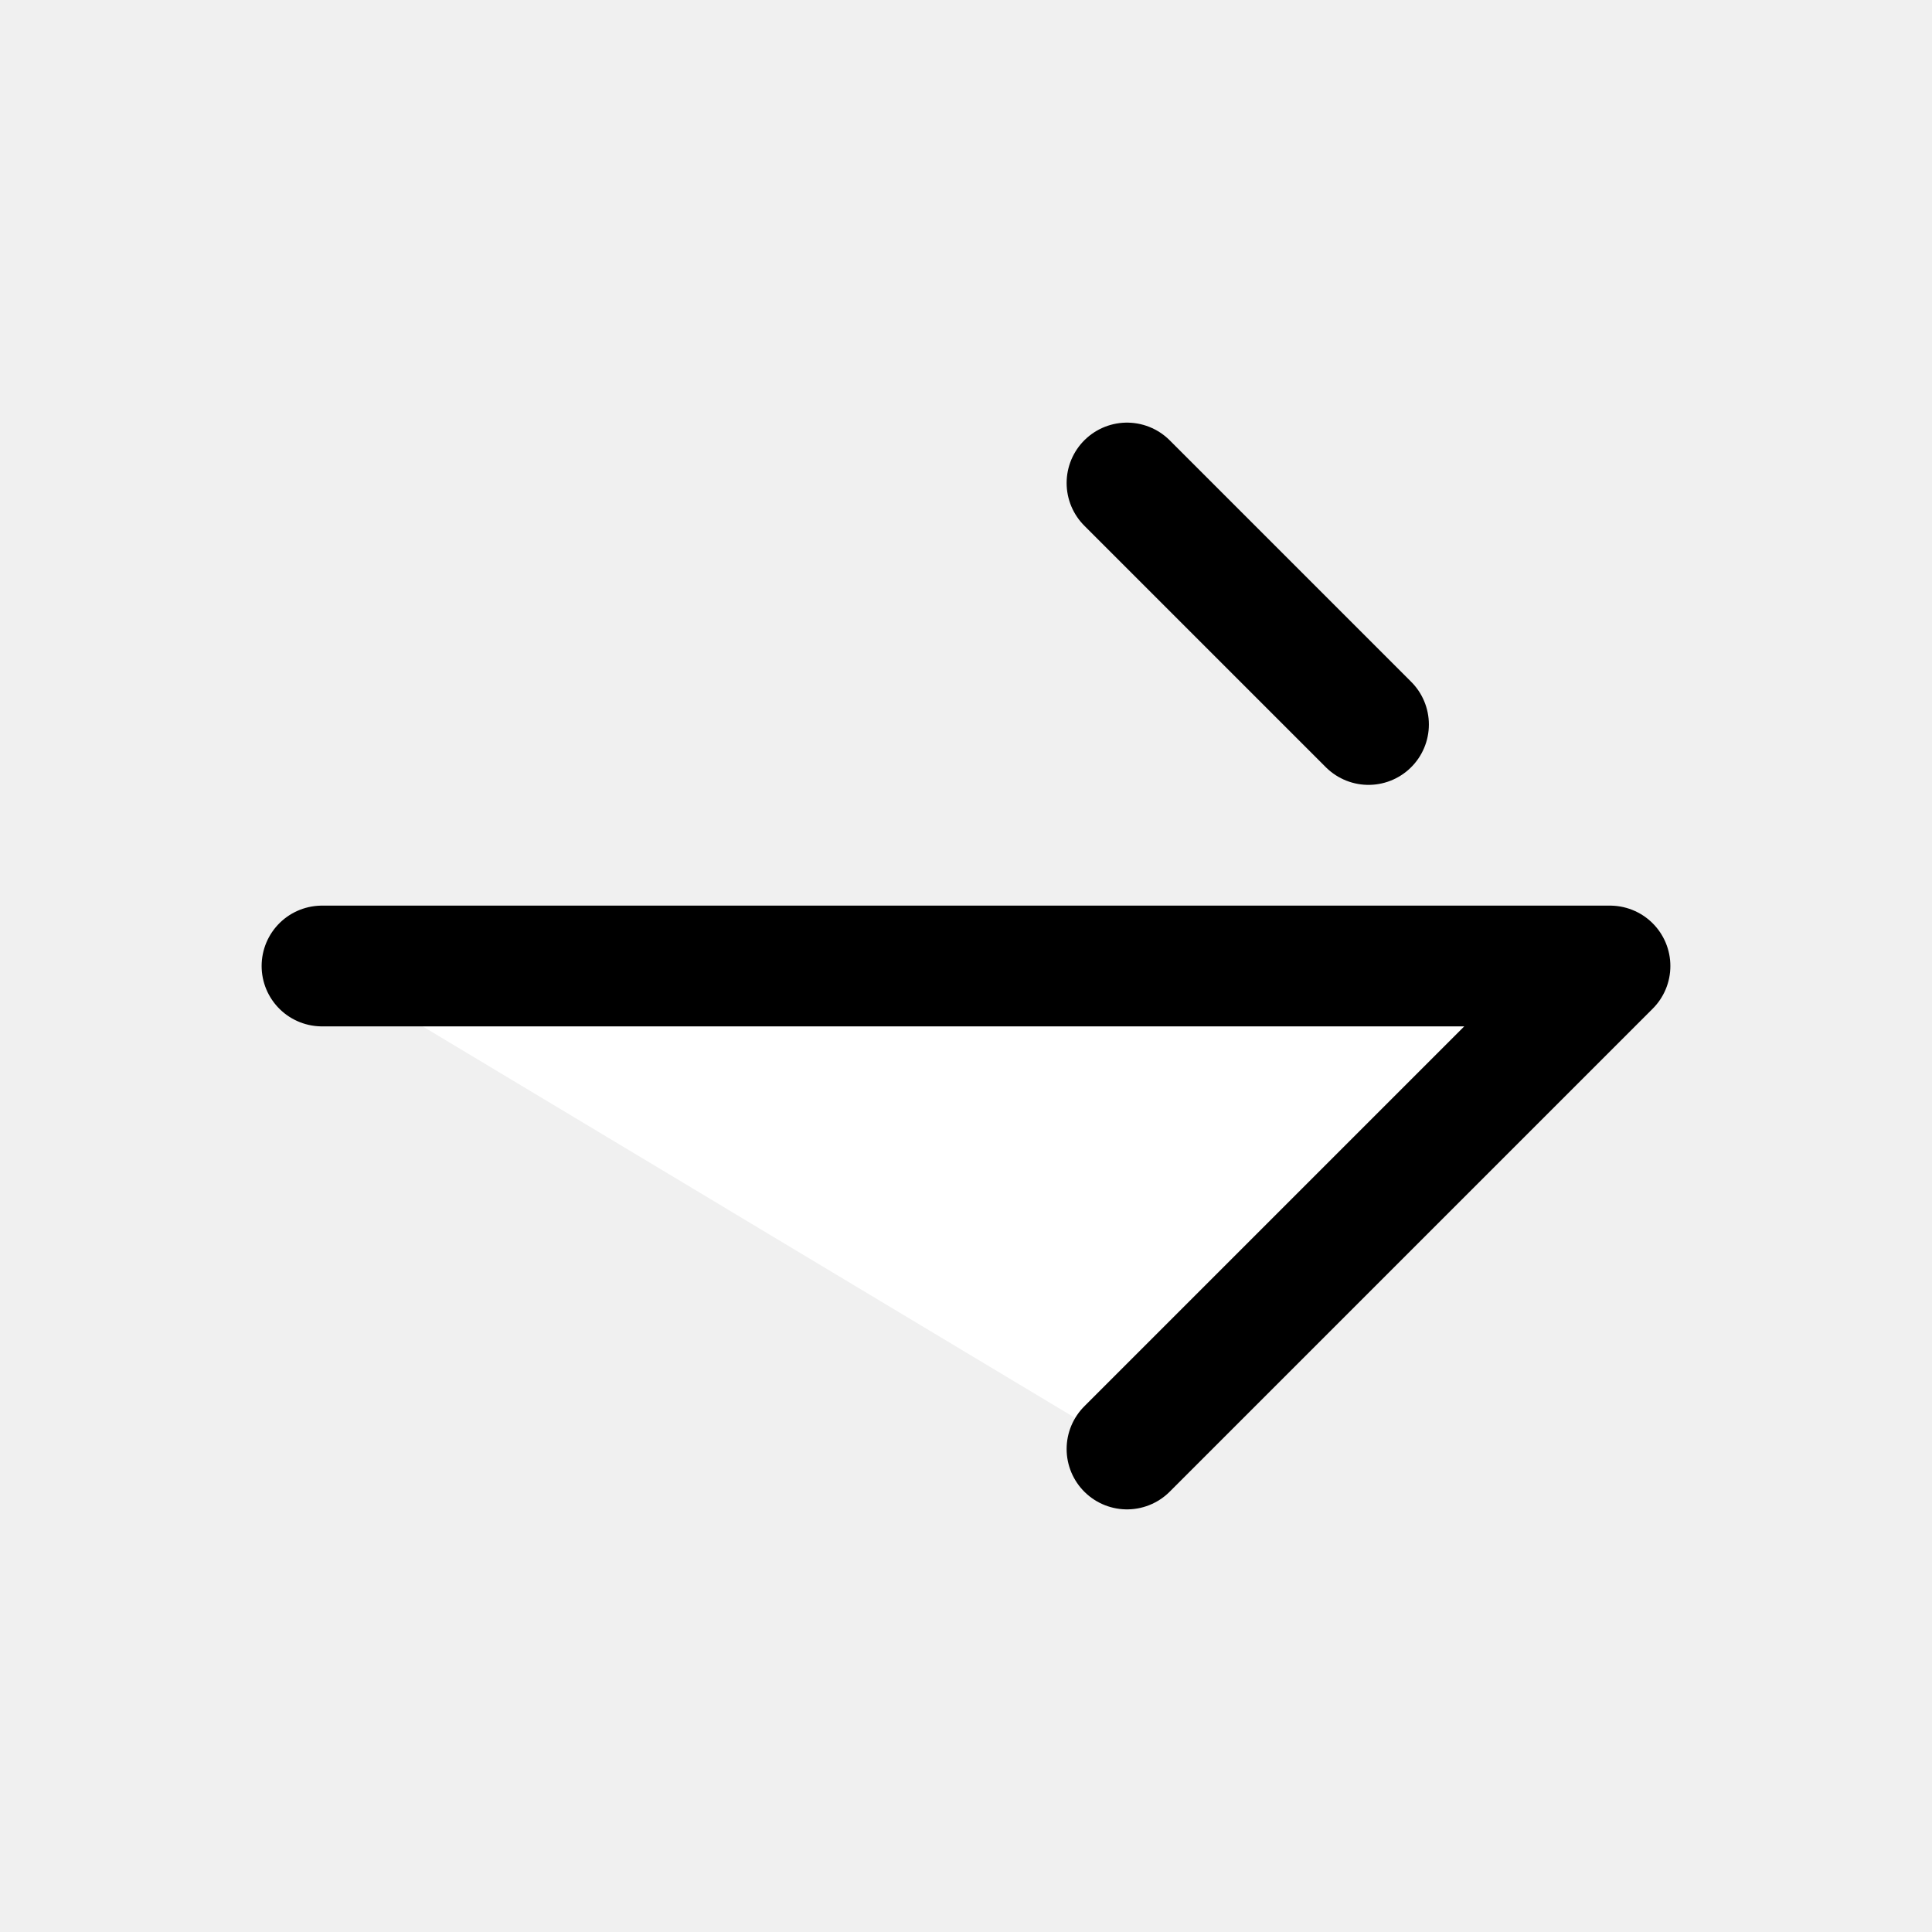
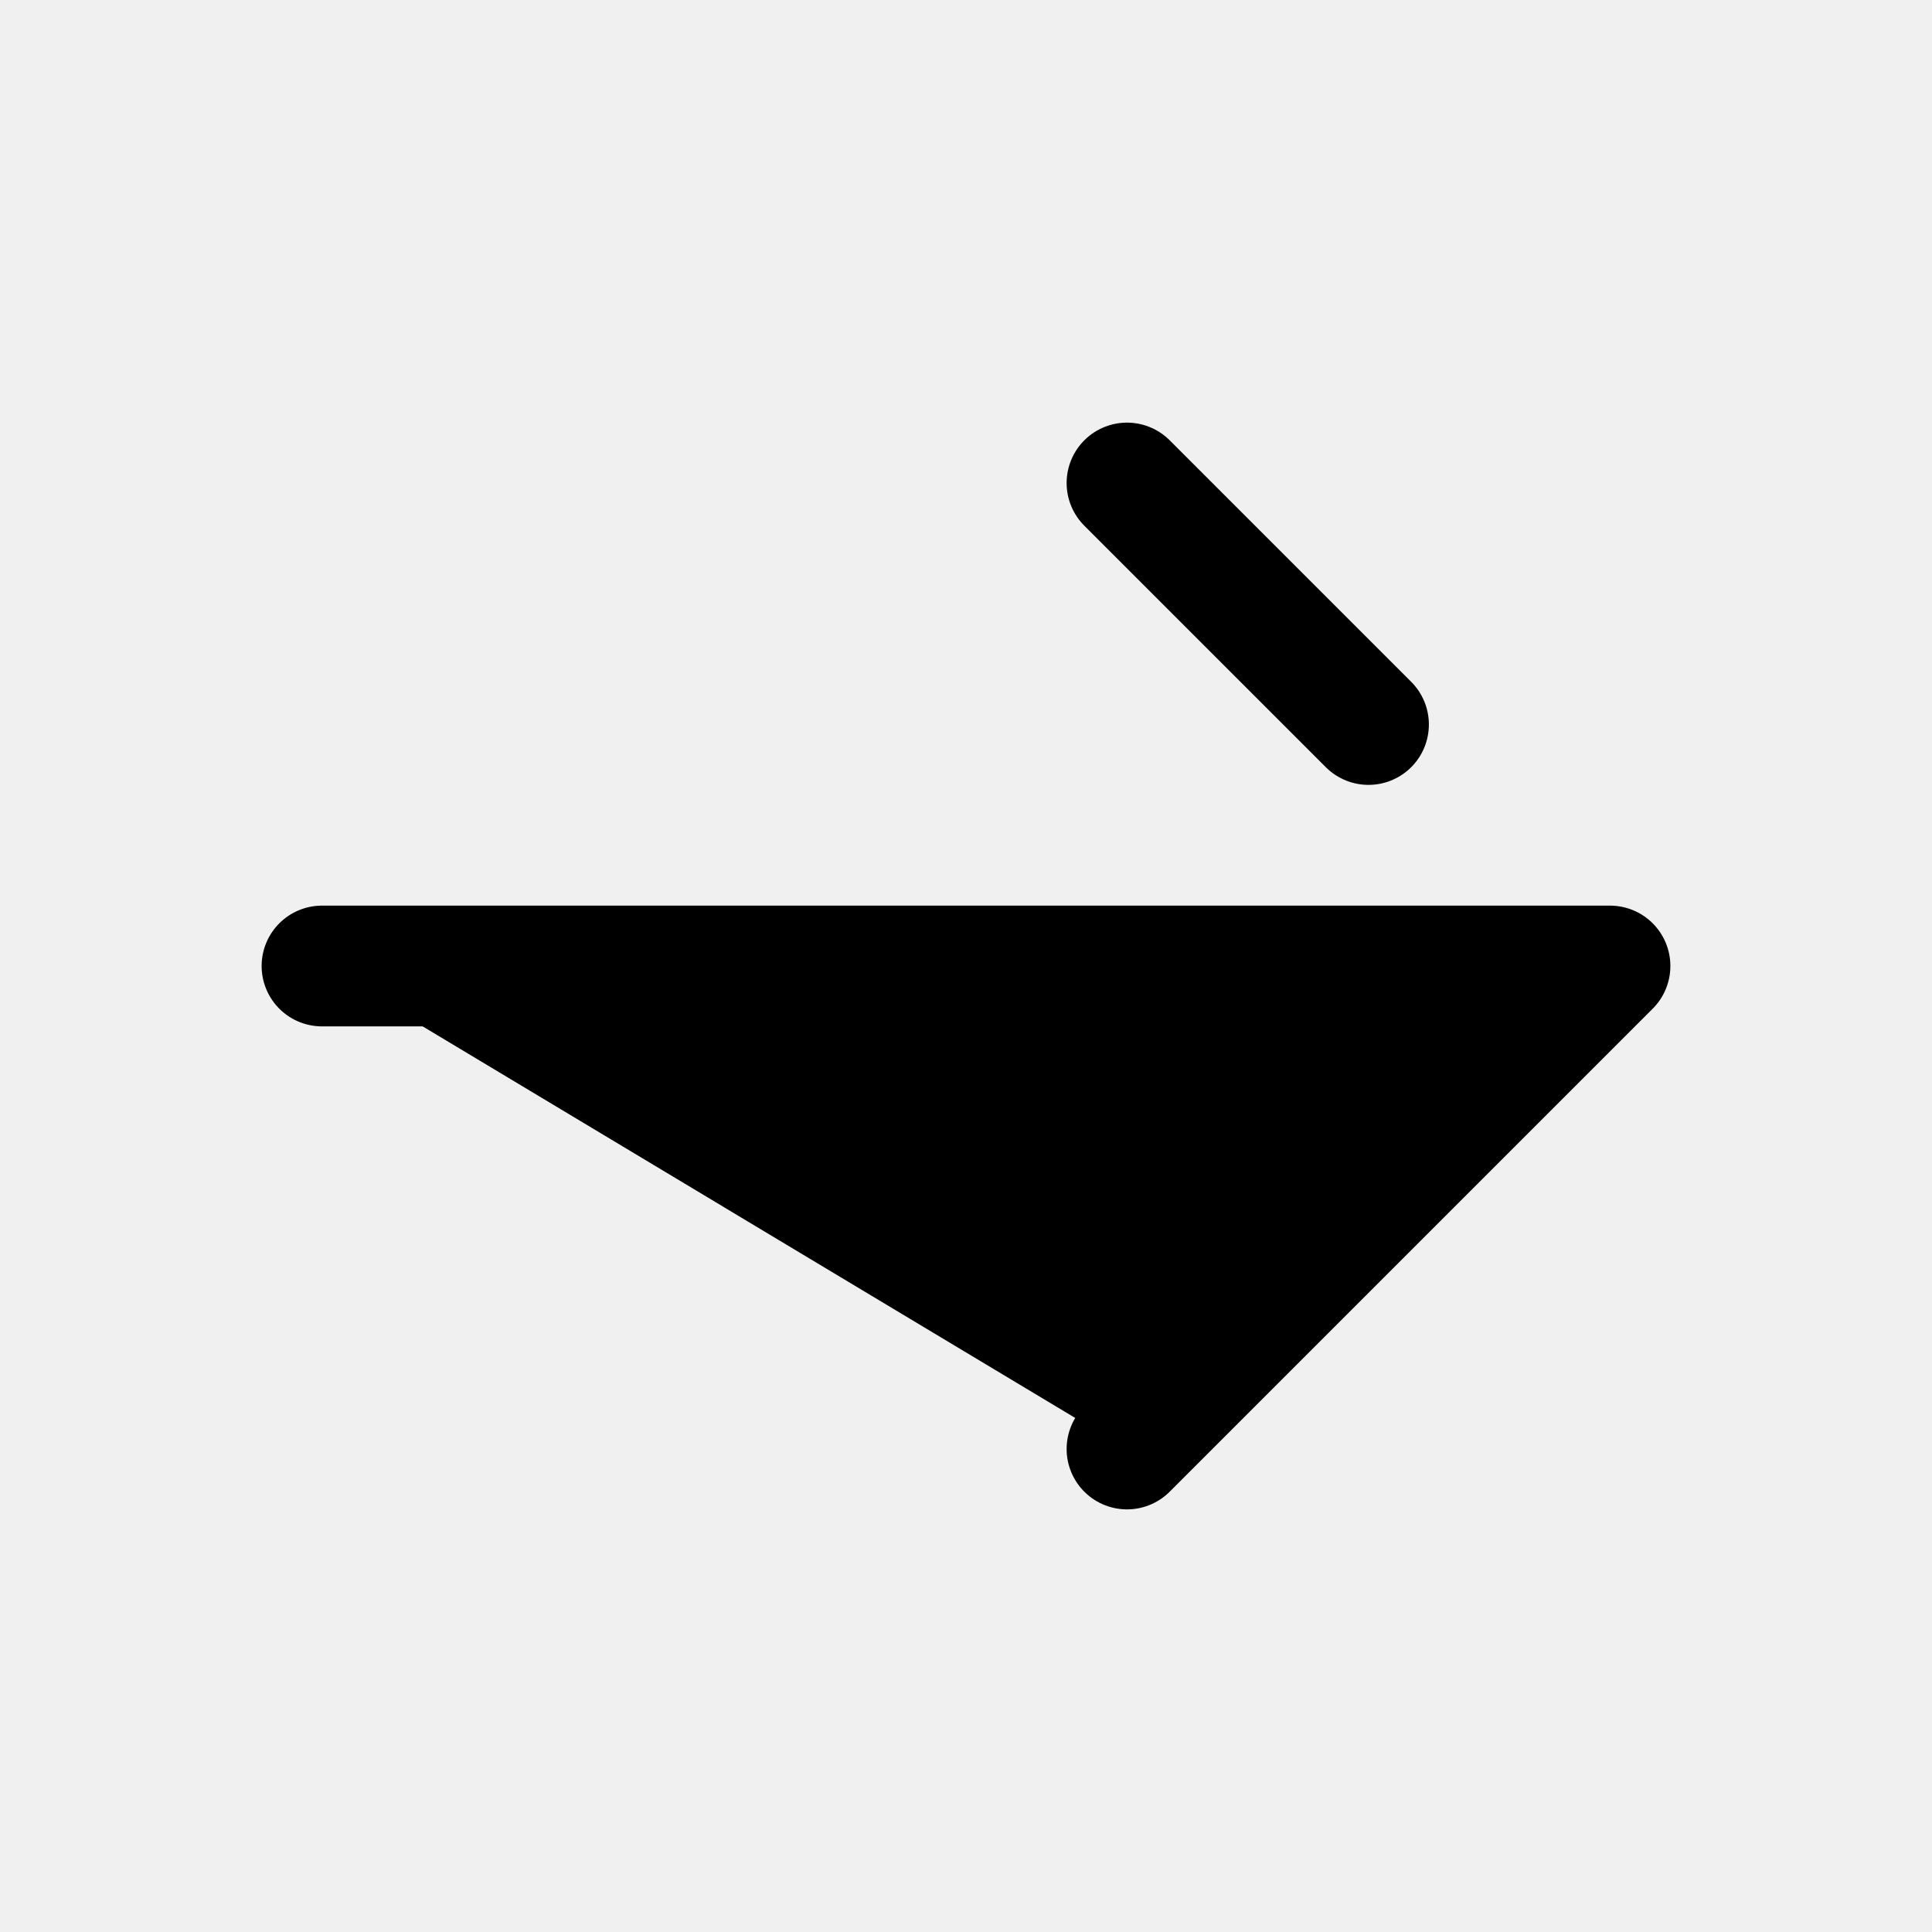
- <svg xmlns="http://www.w3.org/2000/svg" width="400px" height="400px" viewBox="0 0 24 24" fill="#FFFFFF">
+ <svg xmlns="http://www.w3.org/2000/svg" width="400px" height="400px" viewBox="0 0 24 24" fill="#">
  <path d="M4 12L20 12L14 18M17 9L14 6" stroke="#000000" stroke-width="1.5" stroke-linecap="round" stroke-linejoin="round" />
</svg>
